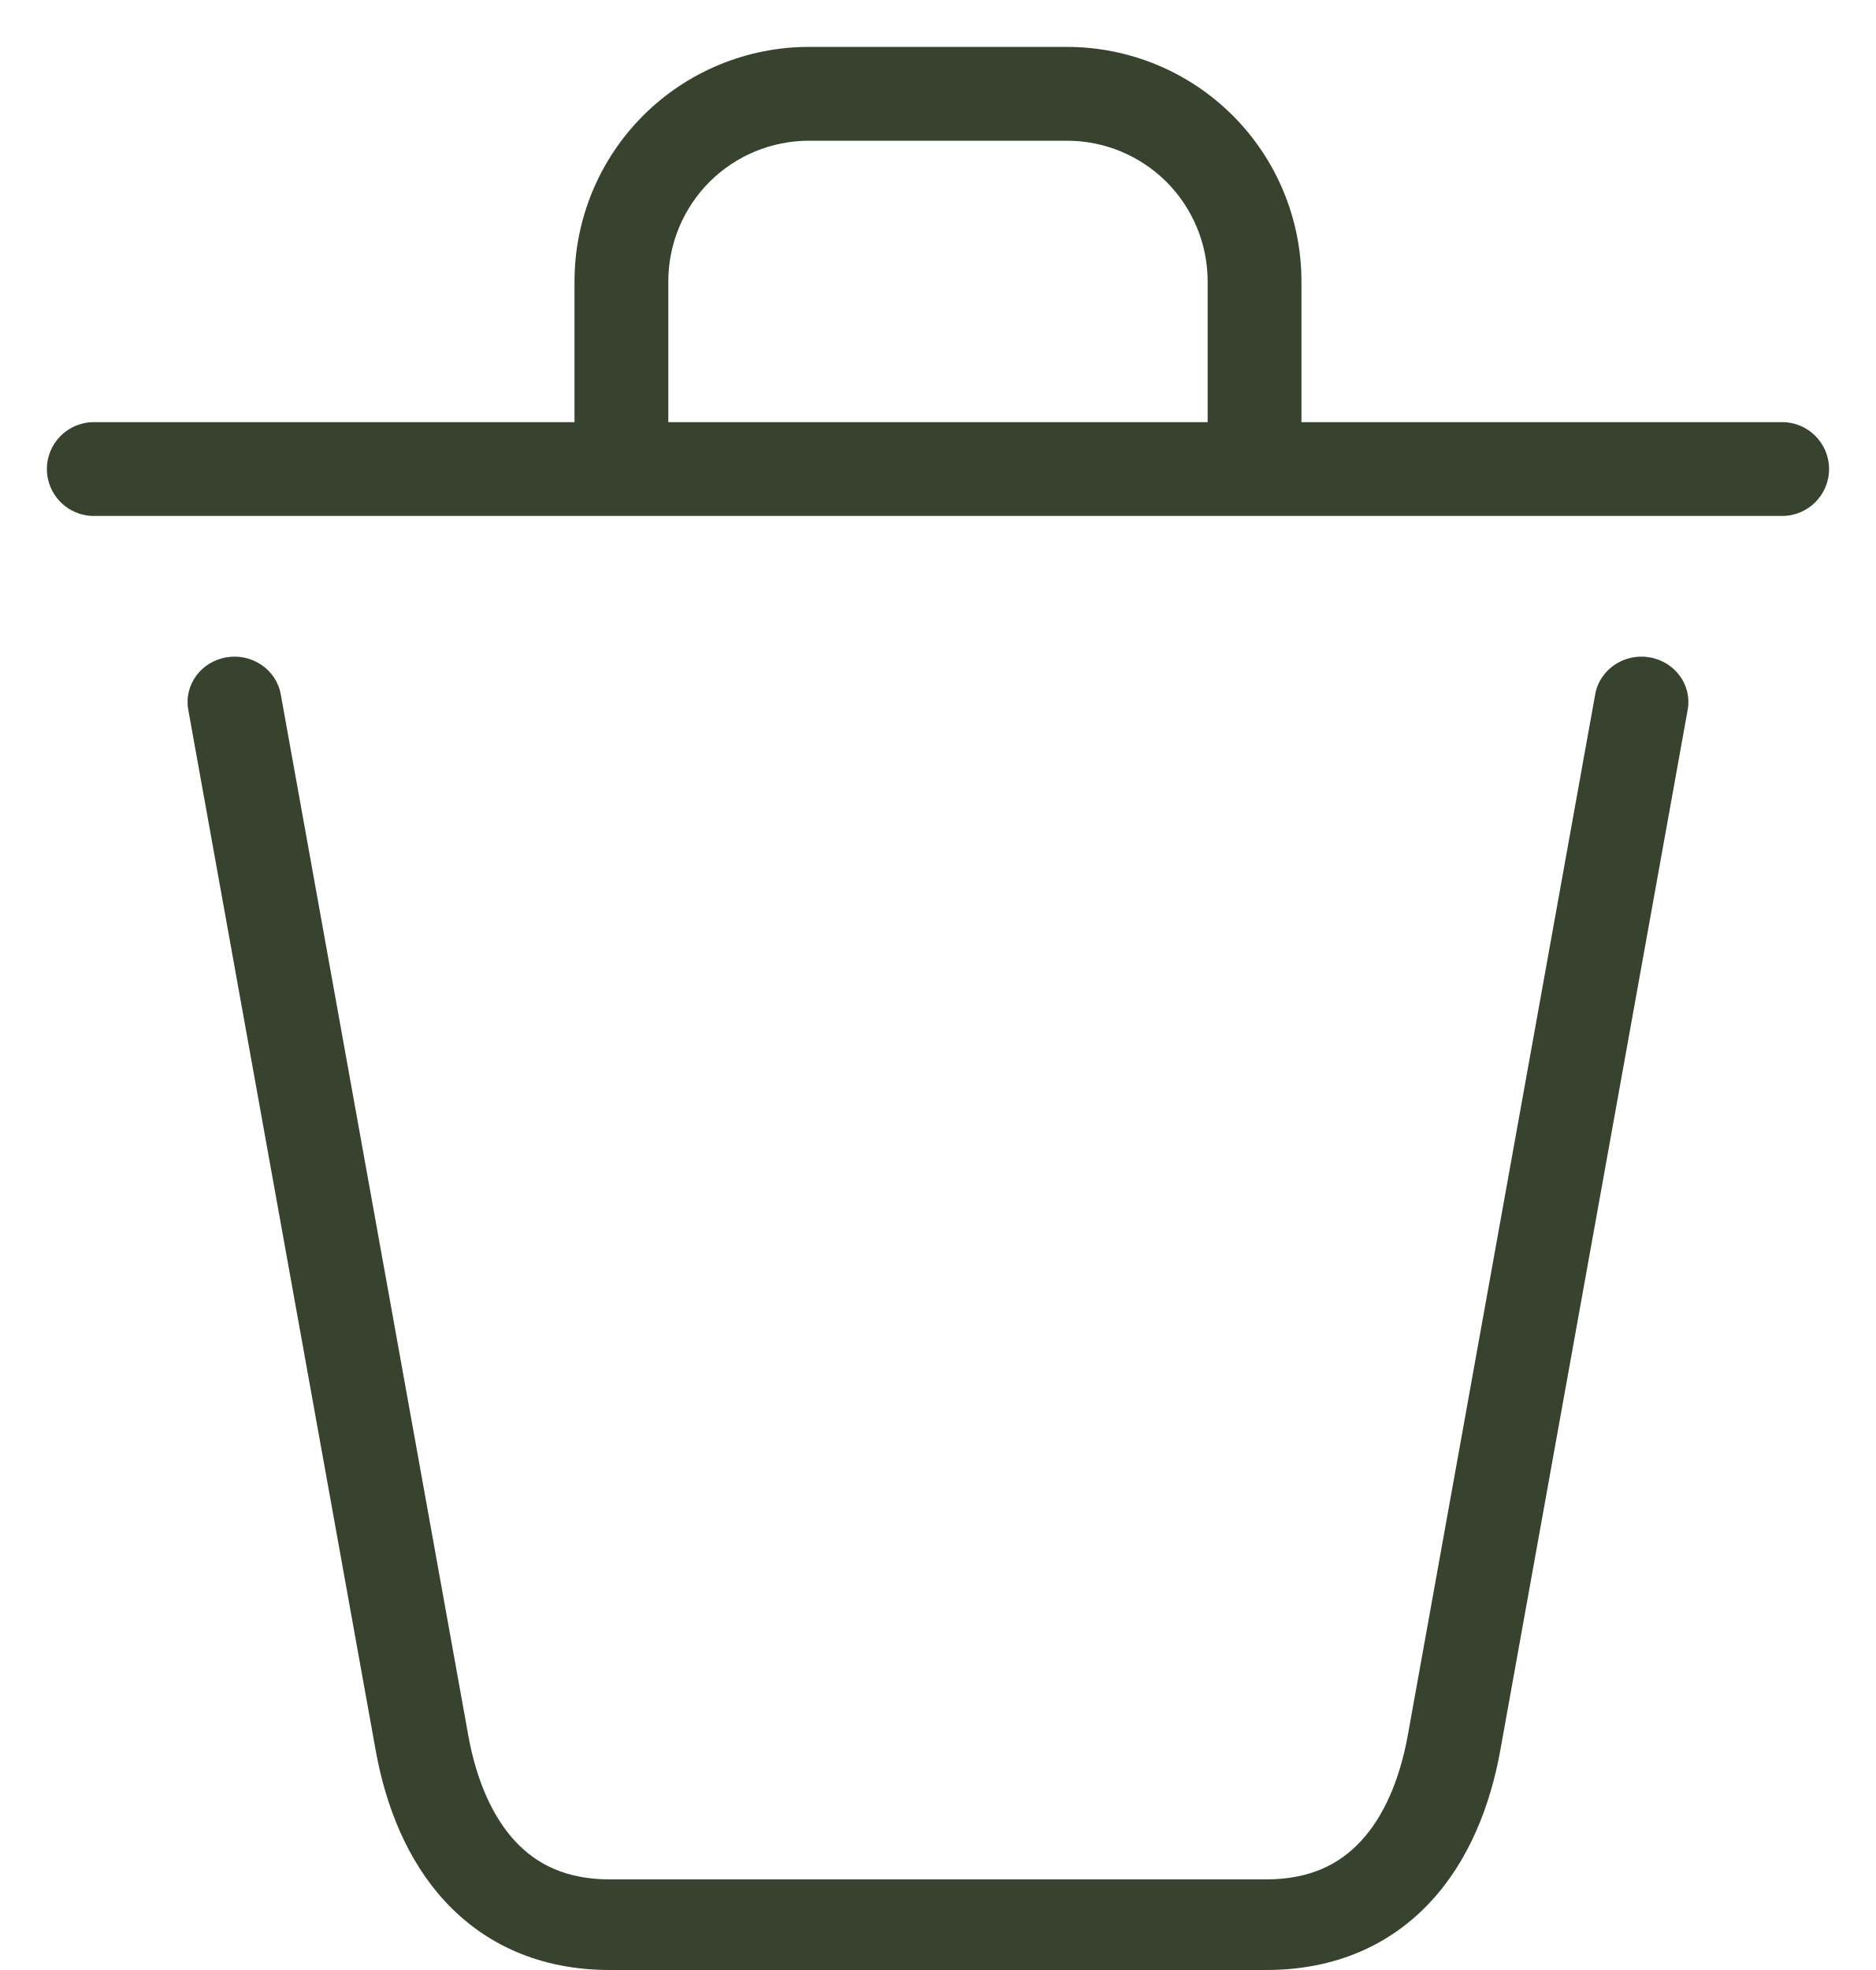
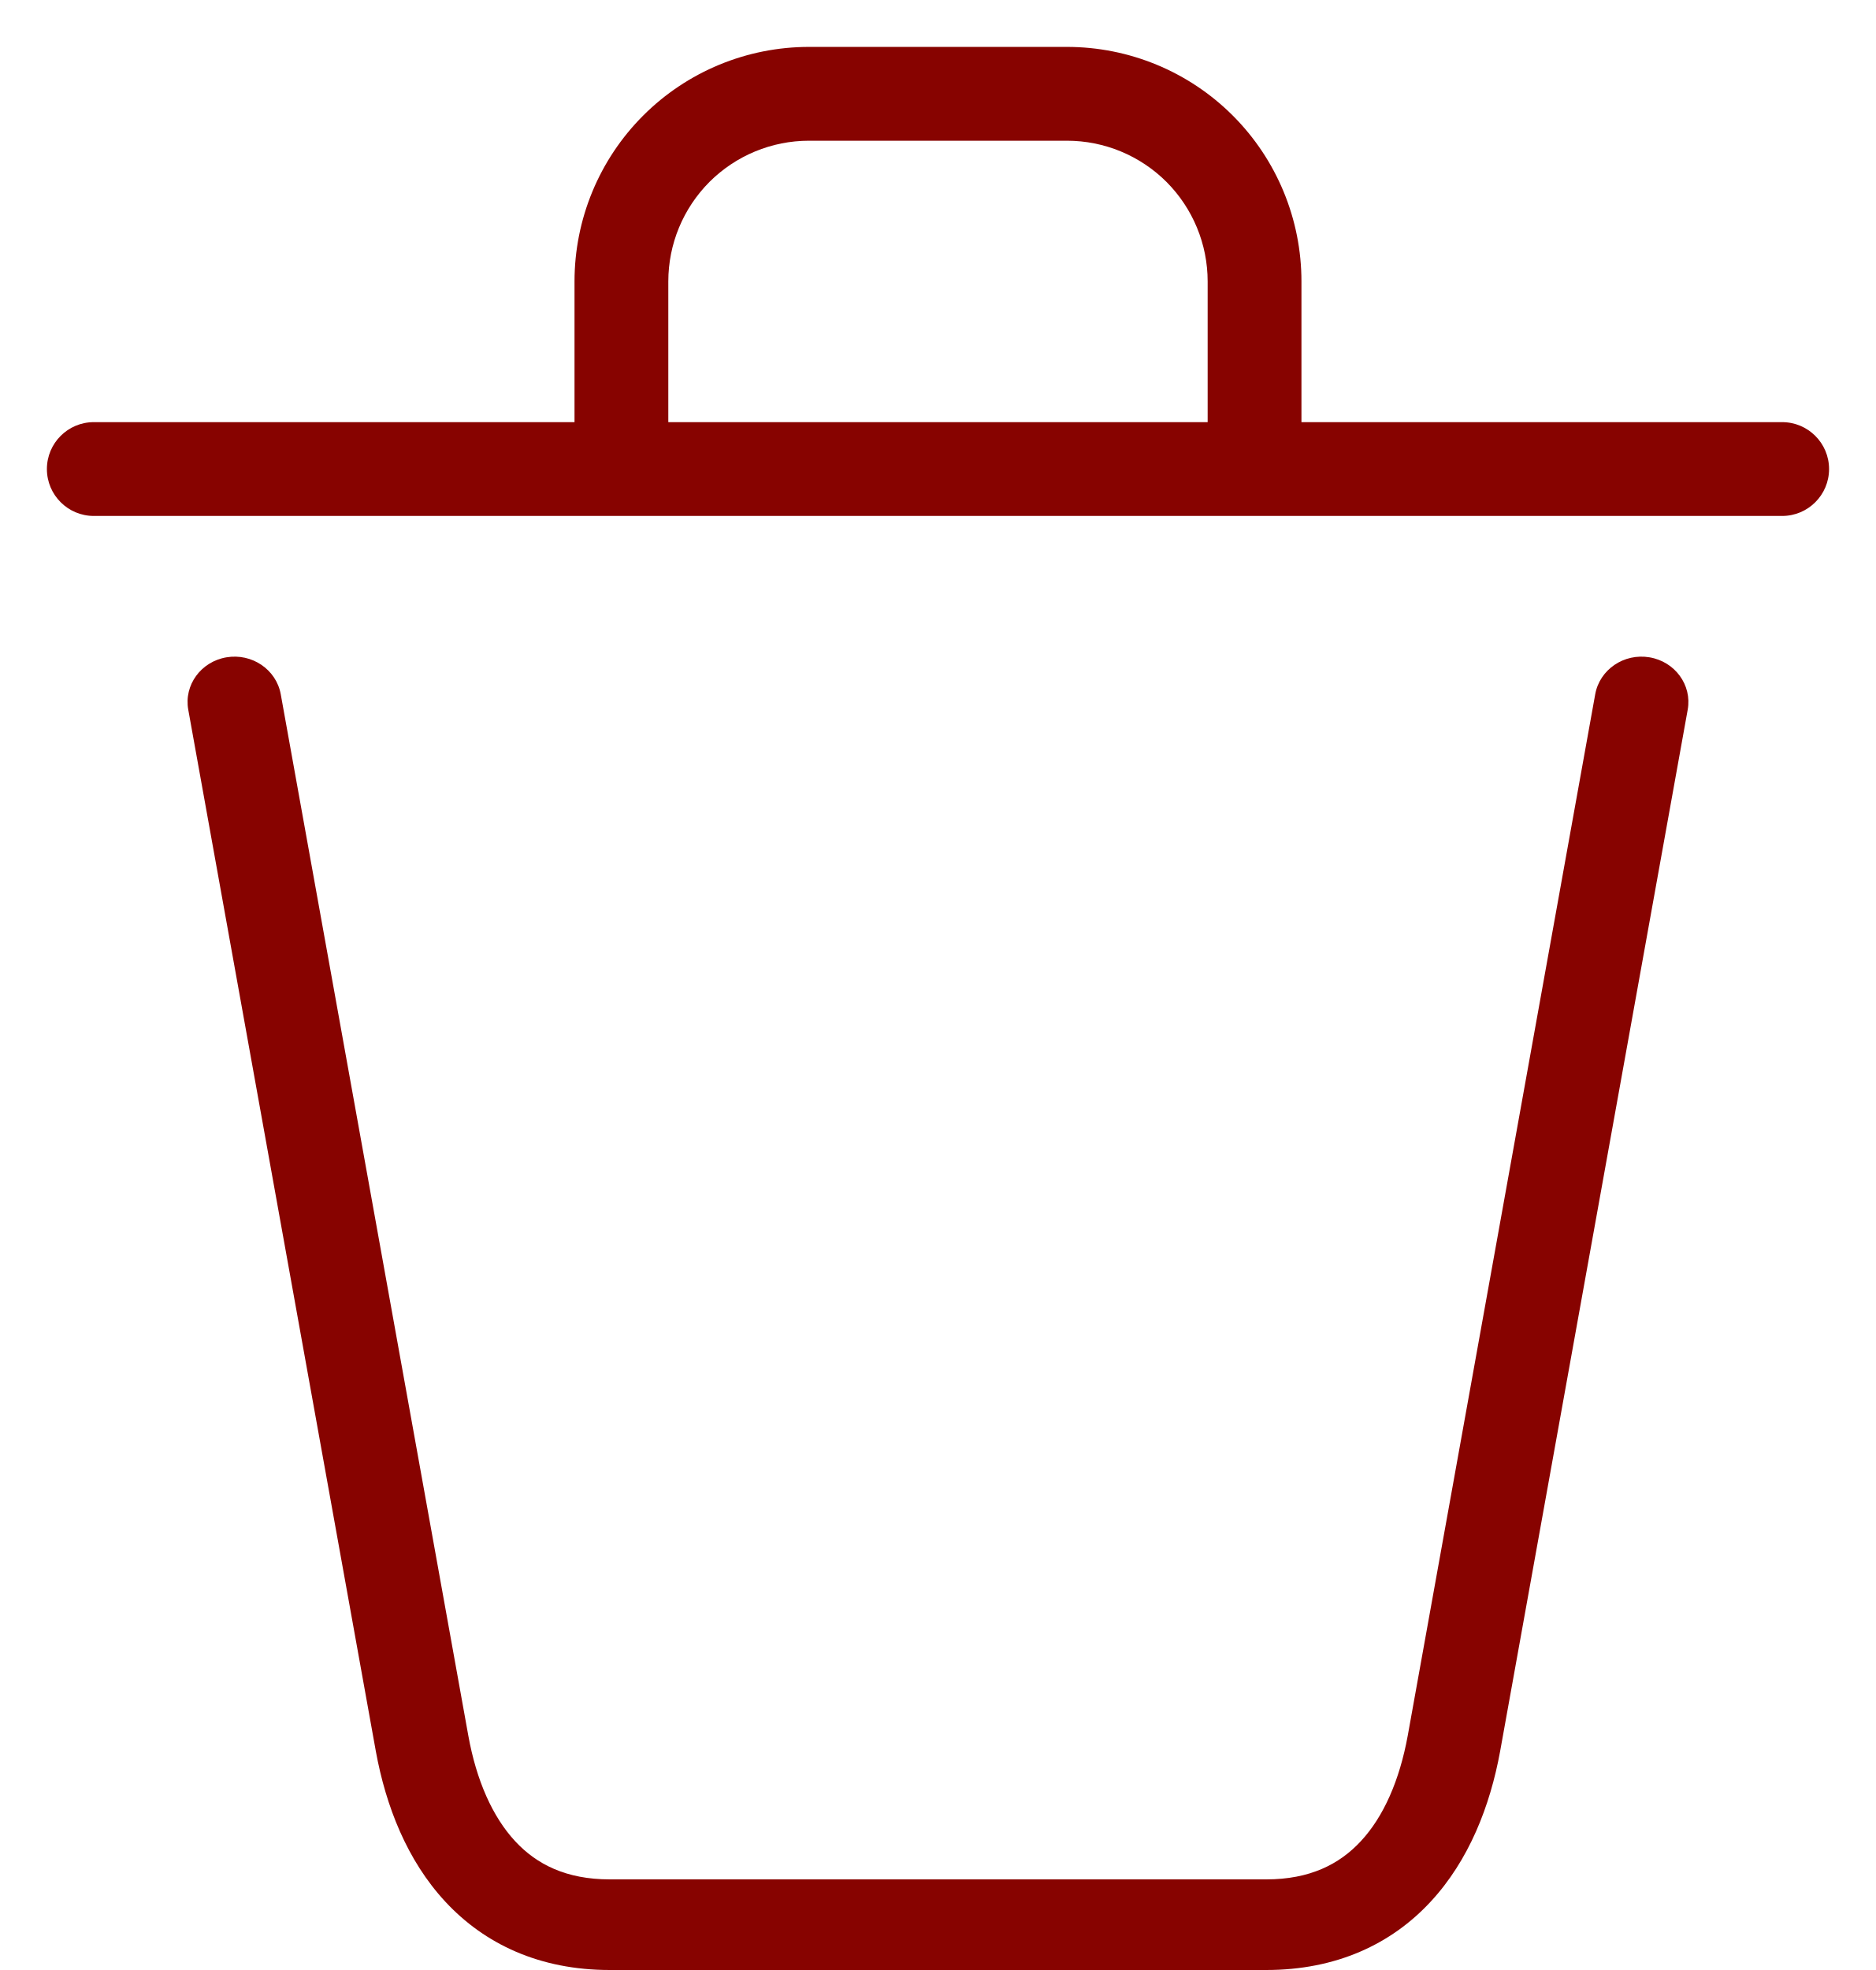
<svg xmlns="http://www.w3.org/2000/svg" width="20" height="21" viewBox="0 0 20 21" fill="none">
-   <path fill-rule="evenodd" clip-rule="evenodd" d="M7.564 1.939C7.846 1.658 8.227 1.5 8.625 1.5H11.375C11.773 1.5 12.154 1.658 12.436 1.939C12.717 2.221 12.875 2.602 12.875 3V4.5H7.125V3C7.125 2.602 7.283 2.221 7.564 1.939ZM13.875 3V4.5H19C19.276 4.5 19.5 4.724 19.5 5C19.5 5.276 19.276 5.5 19 5.5H1C0.724 5.5 0.5 5.276 0.5 5C0.5 4.724 0.724 4.5 1 4.5H6.125V3C6.125 2.337 6.388 1.701 6.857 1.232C7.326 0.763 7.962 0.5 8.625 0.5H11.375C12.038 0.5 12.674 0.763 13.143 1.232C13.612 1.701 13.875 2.337 13.875 3ZM17.993 7.565C18.04 7.303 17.858 7.053 17.586 7.007C17.314 6.961 17.055 7.137 17.007 7.4L15.008 18.503C14.921 18.978 14.751 19.366 14.508 19.627C14.279 19.874 13.963 20.034 13.5 20.034H6.5C6.037 20.034 5.721 19.874 5.492 19.627C5.25 19.366 5.079 18.978 4.993 18.503L2.993 7.4C2.945 7.137 2.686 6.961 2.414 7.007C2.142 7.053 1.96 7.303 2.007 7.565L4.007 18.669C4.114 19.253 4.339 19.831 4.747 20.271C5.168 20.725 5.755 21 6.5 21H13.5C14.245 21 14.833 20.725 15.253 20.271C15.661 19.831 15.886 19.253 15.993 18.669L17.993 7.565Z" fill="#37432F" />
+   <path fill-rule="evenodd" clip-rule="evenodd" d="M7.564 1.939C7.846 1.658 8.227 1.5 8.625 1.5H11.375C11.773 1.5 12.154 1.658 12.436 1.939C12.717 2.221 12.875 2.602 12.875 3V4.5H7.125V3C7.125 2.602 7.283 2.221 7.564 1.939ZM13.875 3V4.5H19C19.276 4.5 19.5 4.724 19.5 5C19.5 5.276 19.276 5.5 19 5.5H1C0.724 5.5 0.5 5.276 0.5 5C0.5 4.724 0.724 4.5 1 4.5H6.125V3C6.125 2.337 6.388 1.701 6.857 1.232C7.326 0.763 7.962 0.5 8.625 0.5H11.375C12.038 0.5 12.674 0.763 13.143 1.232C13.612 1.701 13.875 2.337 13.875 3ZM17.993 7.565C18.04 7.303 17.858 7.053 17.586 7.007C17.314 6.961 17.055 7.137 17.007 7.4L15.008 18.503C14.921 18.978 14.751 19.366 14.508 19.627C14.279 19.874 13.963 20.034 13.5 20.034H6.5C6.037 20.034 5.721 19.874 5.492 19.627C5.25 19.366 5.079 18.978 4.993 18.503L2.993 7.4C2.945 7.137 2.686 6.961 2.414 7.007C2.142 7.053 1.96 7.303 2.007 7.565L4.007 18.669C4.114 19.253 4.339 19.831 4.747 20.271C5.168 20.725 5.755 21 6.5 21H13.5C14.245 21 14.833 20.725 15.253 20.271C15.661 19.831 15.886 19.253 15.993 18.669L17.993 7.565Z" fill="#870300" />
</svg>
